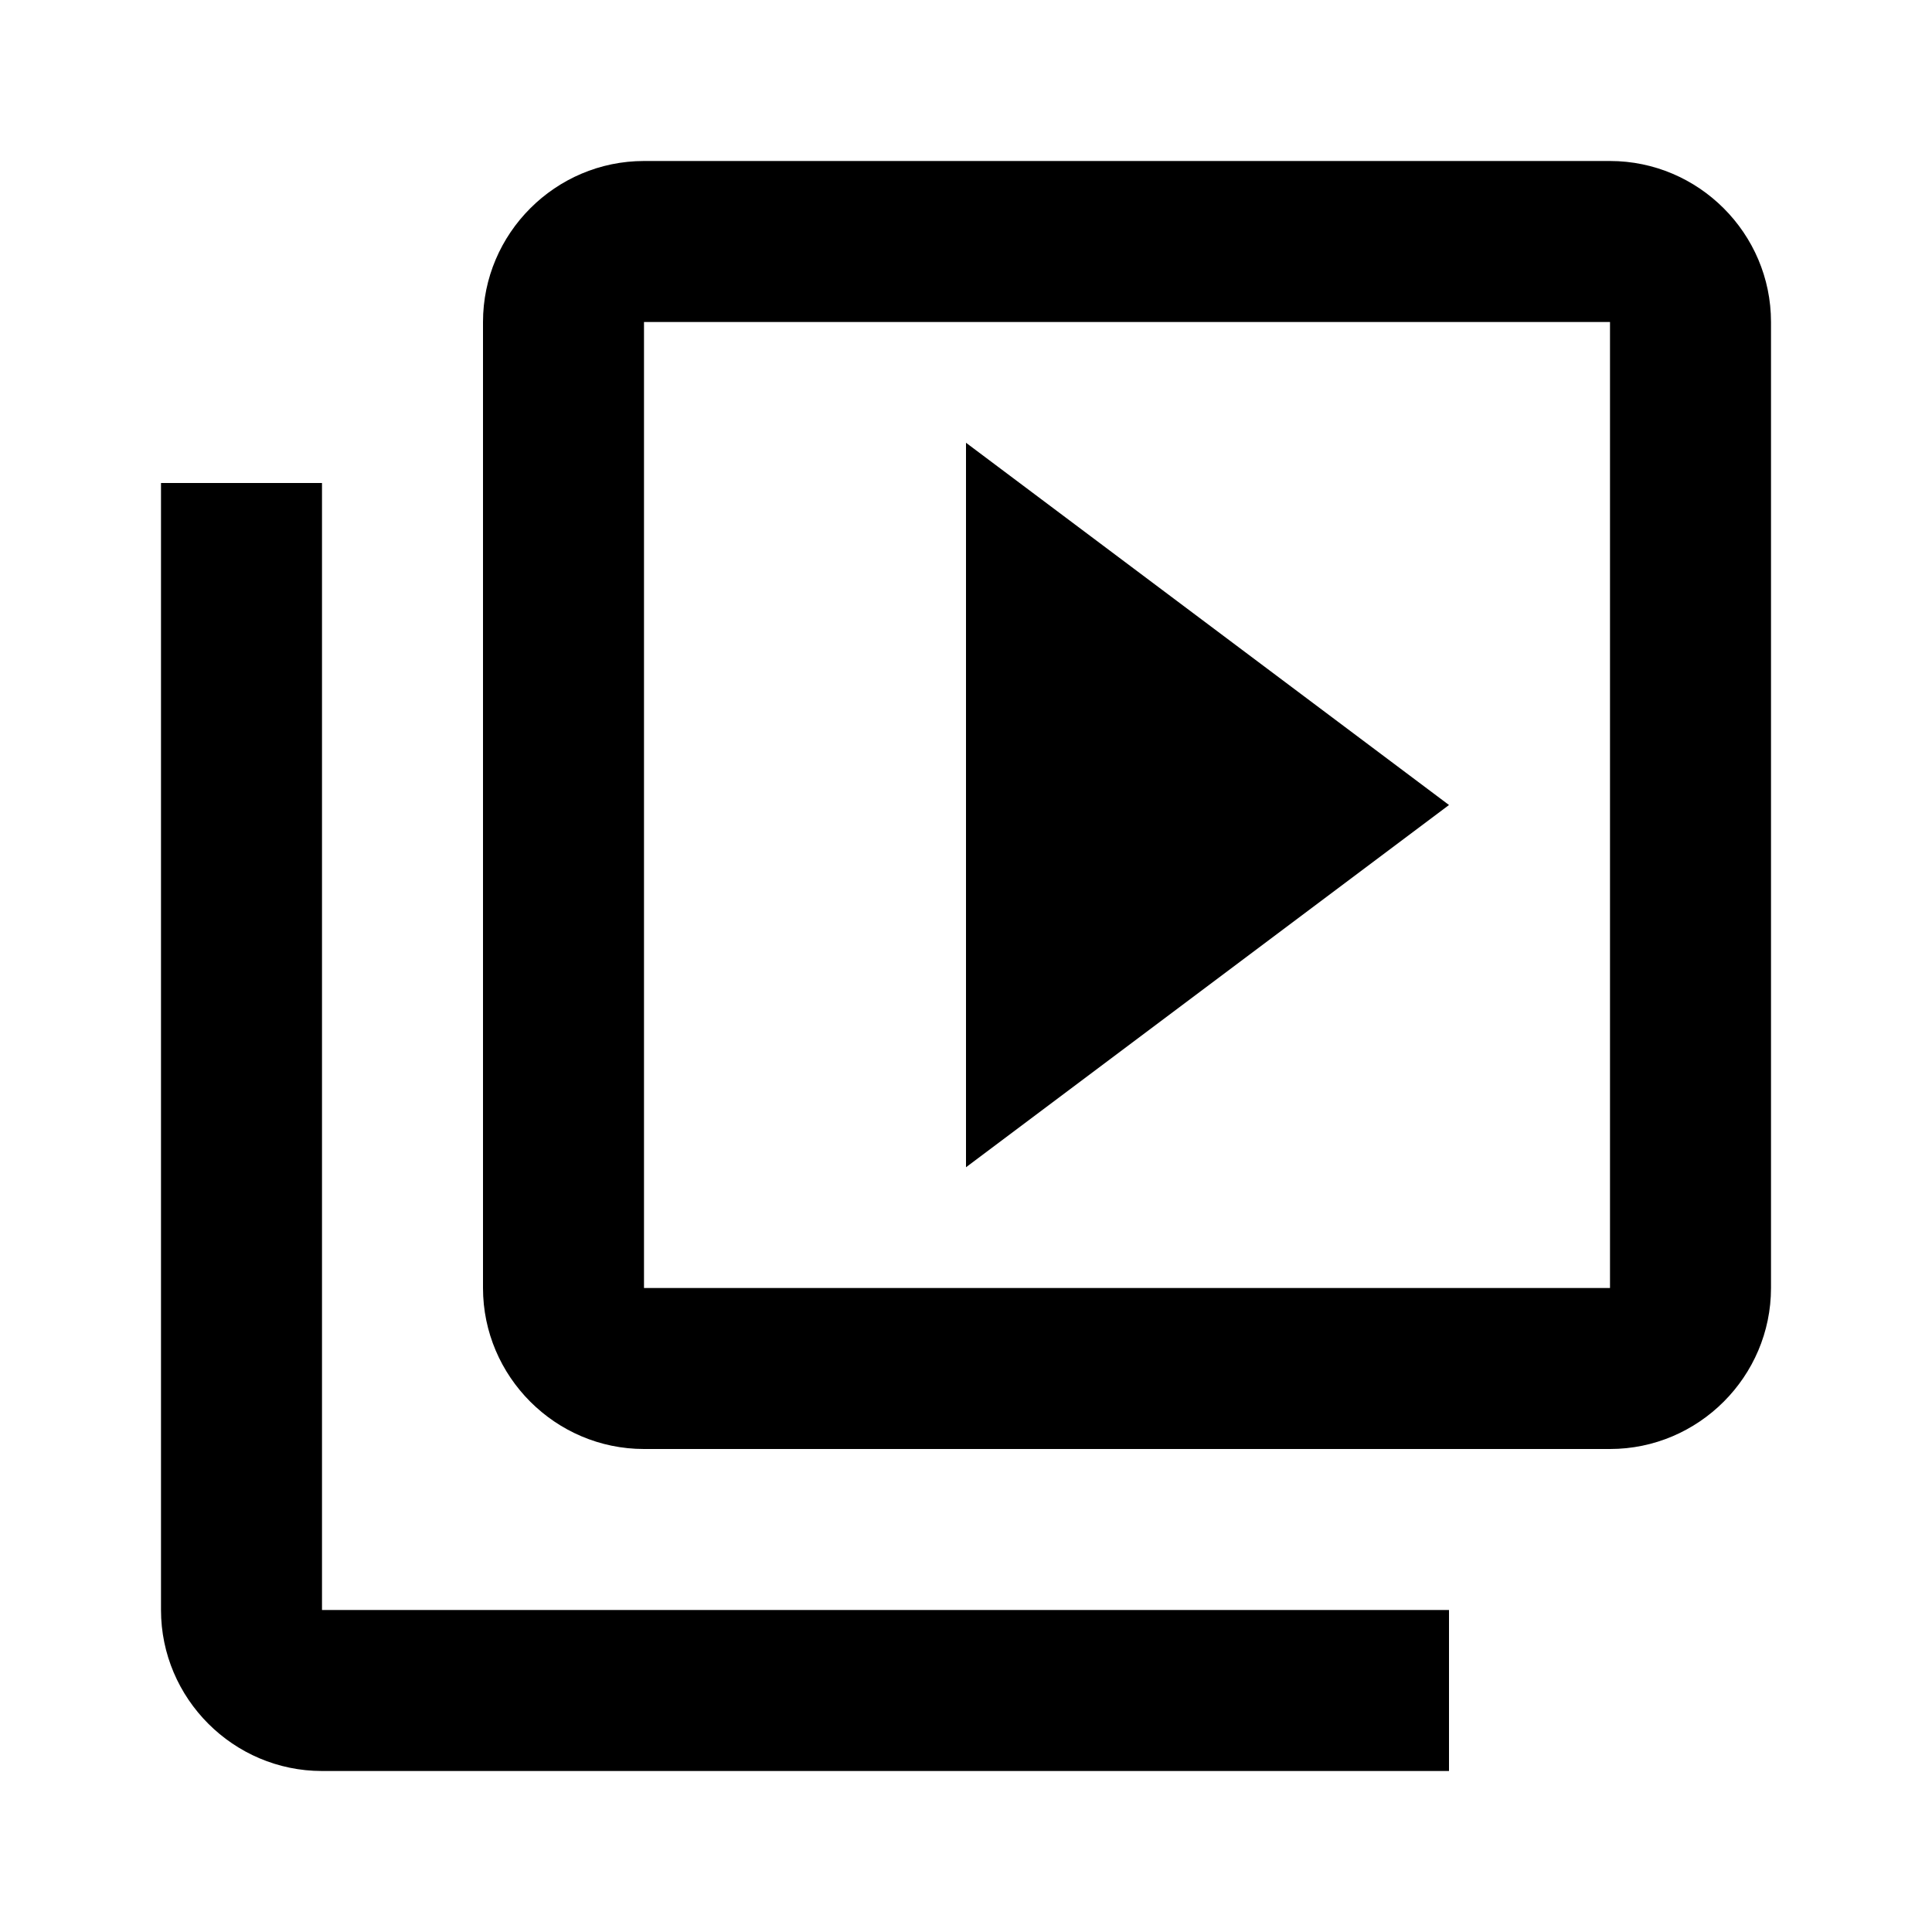
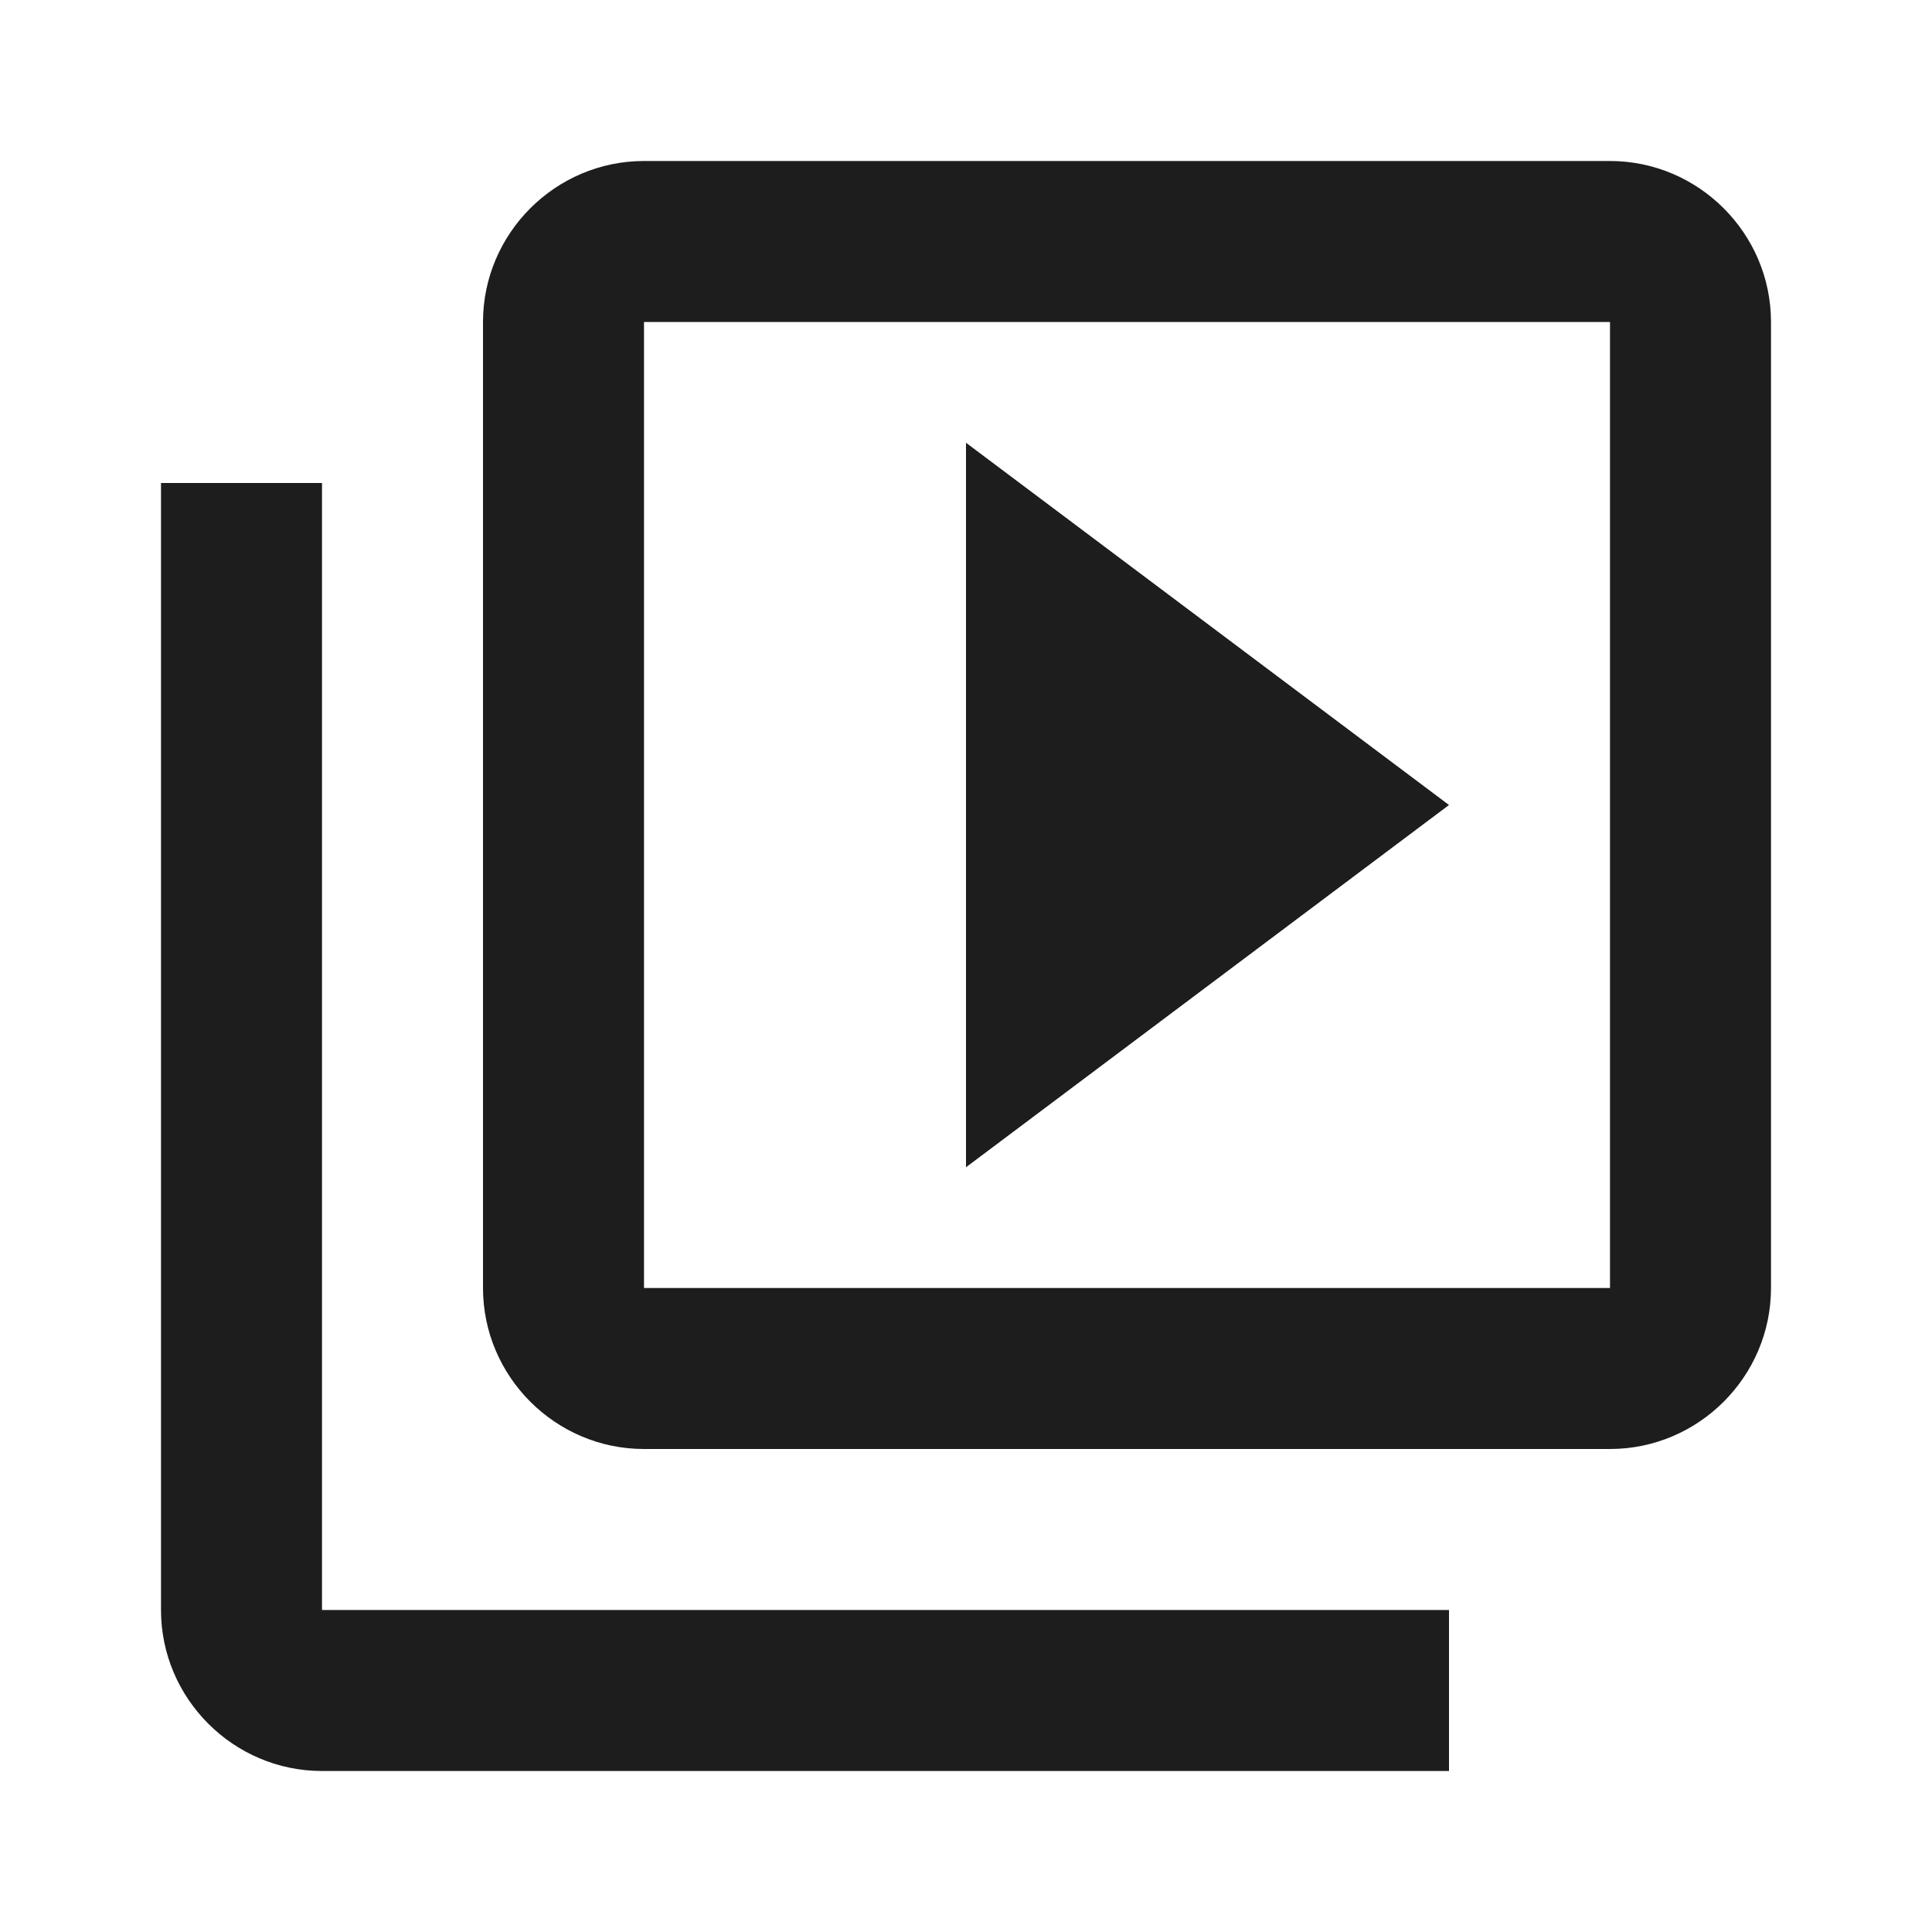
- <svg xmlns="http://www.w3.org/2000/svg" height="24" viewBox="0 0 24 24" width="24">
+ <svg xmlns="http://www.w3.org/2000/svg" height="24" viewBox="0 0 24 24" width="24" fill="#1D1D1D">
  <path d="M0 0h24v24H0V0z" fill="none" />
  <path d="M4 6H2v14c0 1.1.9 2 2 2h14v-2H4V6zm16-4H8c-1.1 0-2 .9-2 2v12c0 1.1.9 2 2 2h12c1.1 0 2-.9 2-2V4c0-1.1-.9-2-2-2zm0 14H8V4h12v12zM12 5.5v9l6-4.5z" />
</svg>
